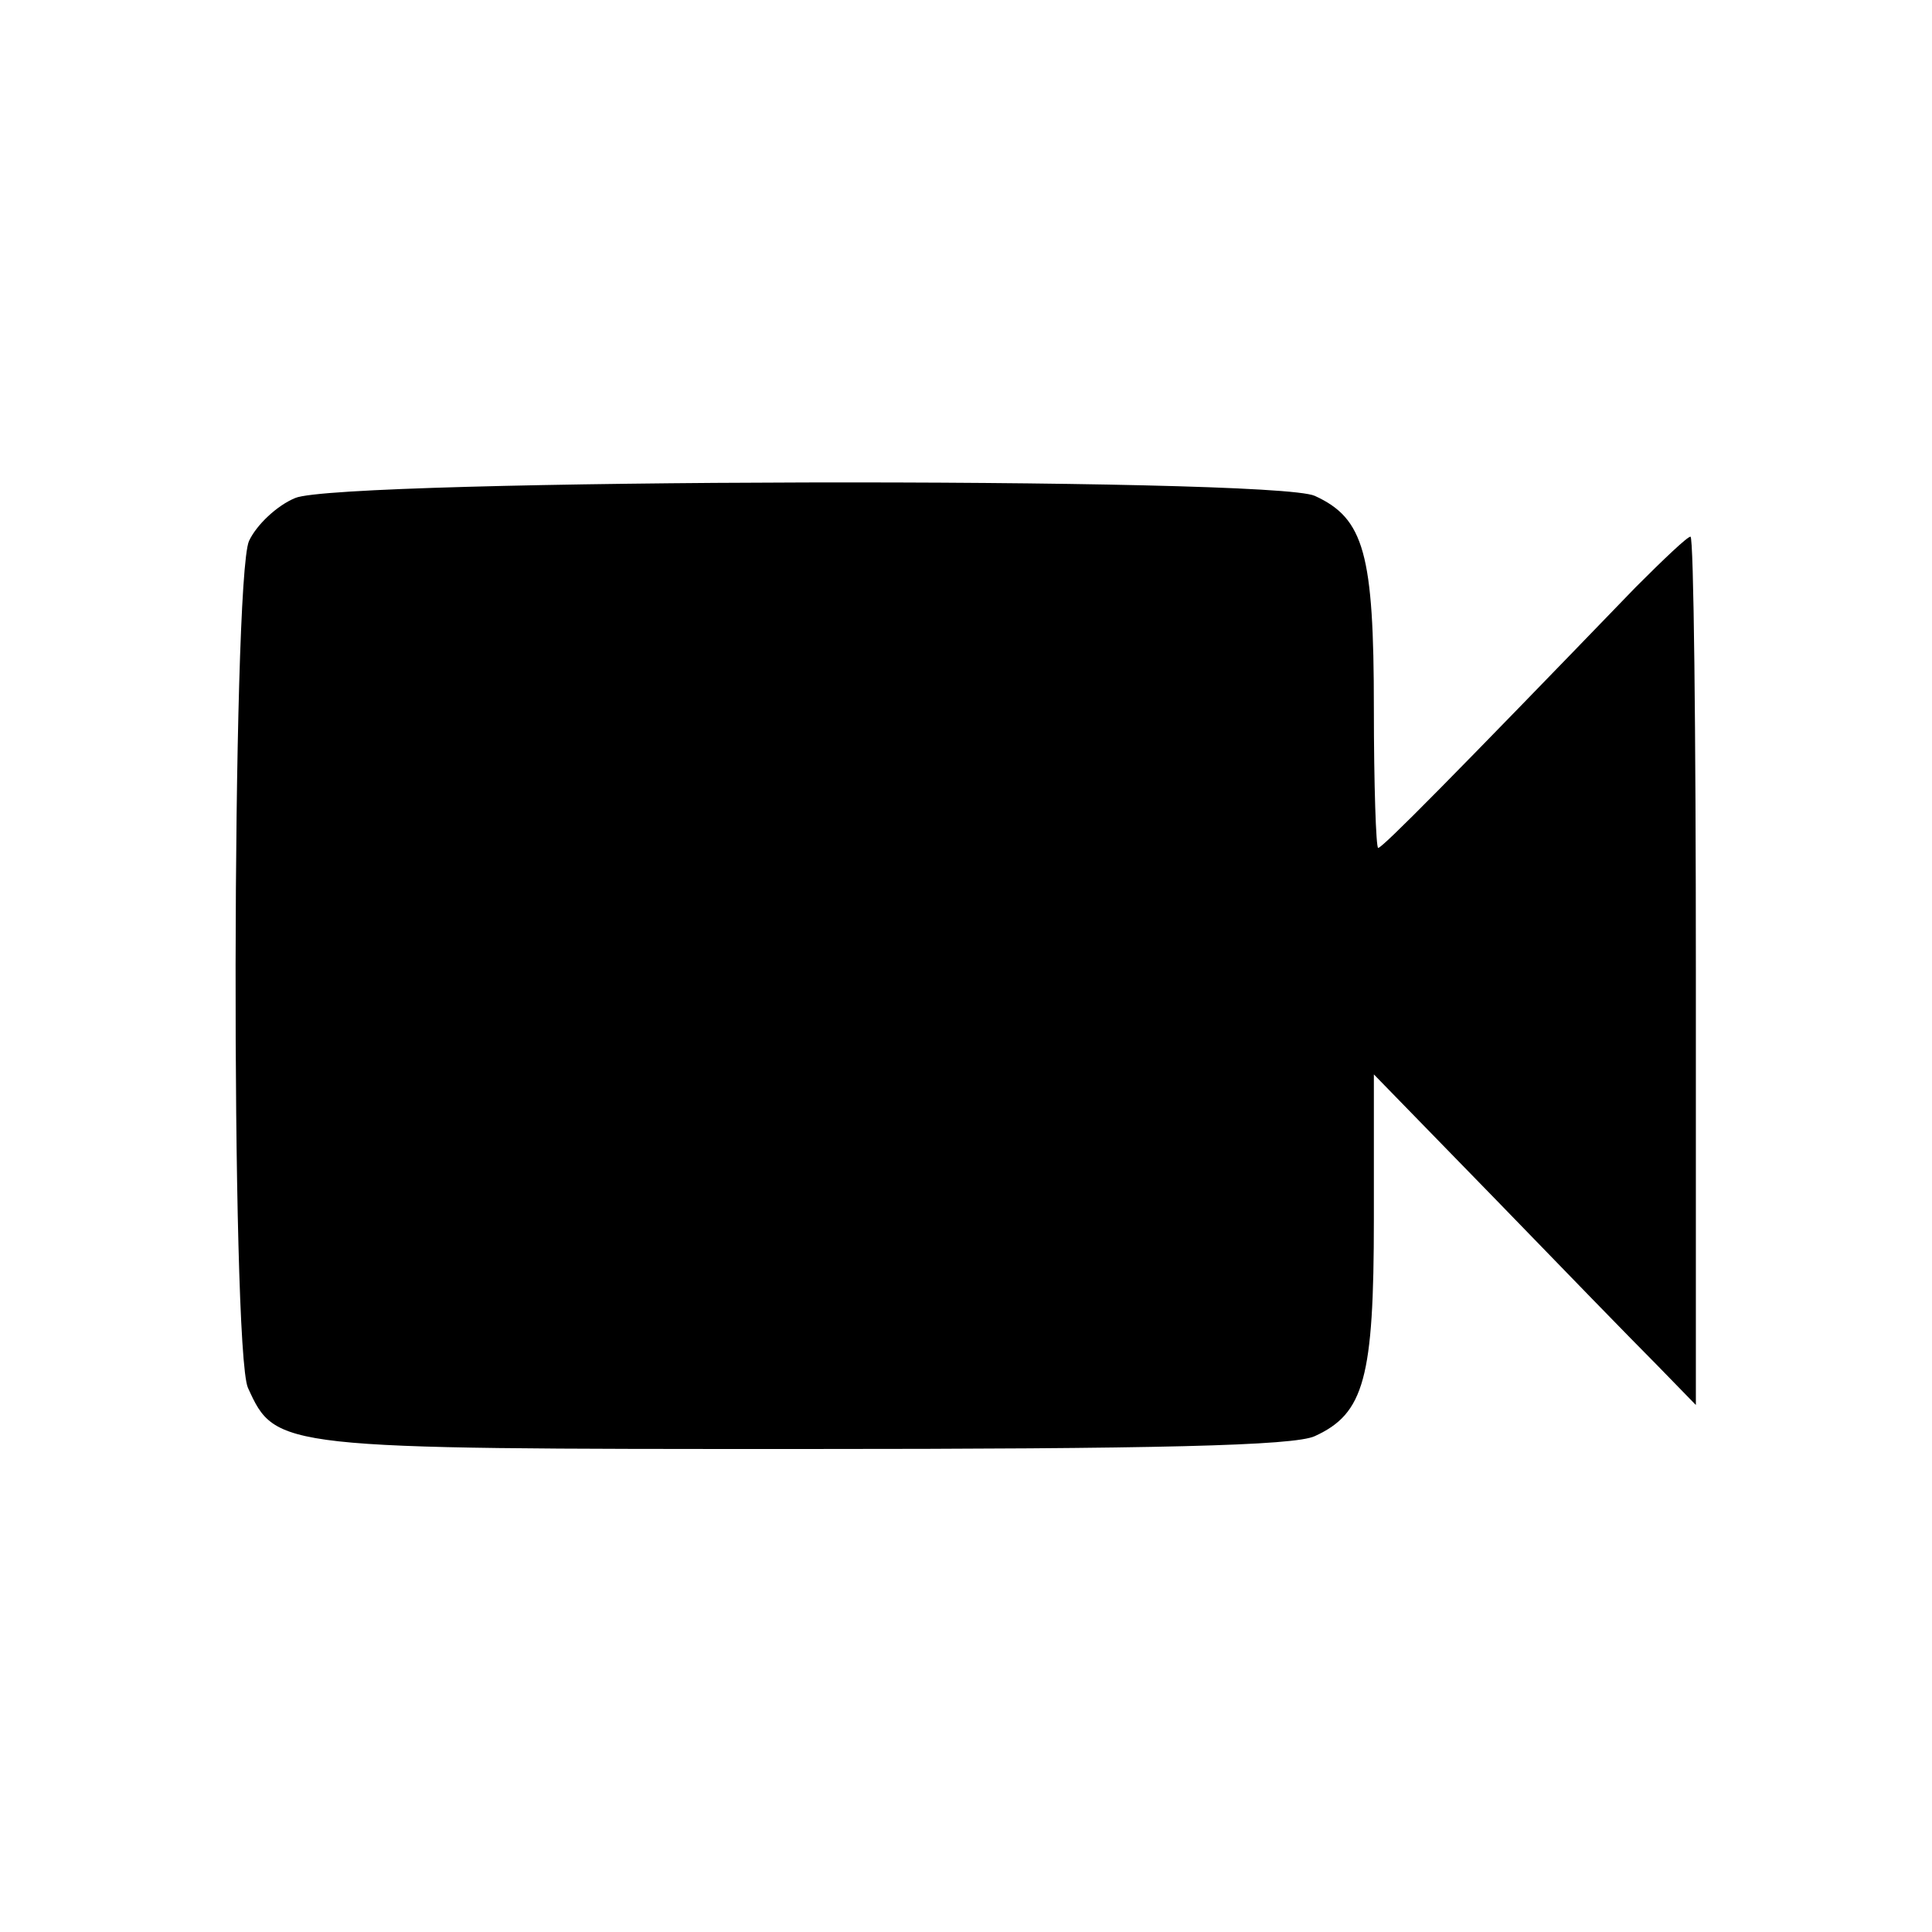
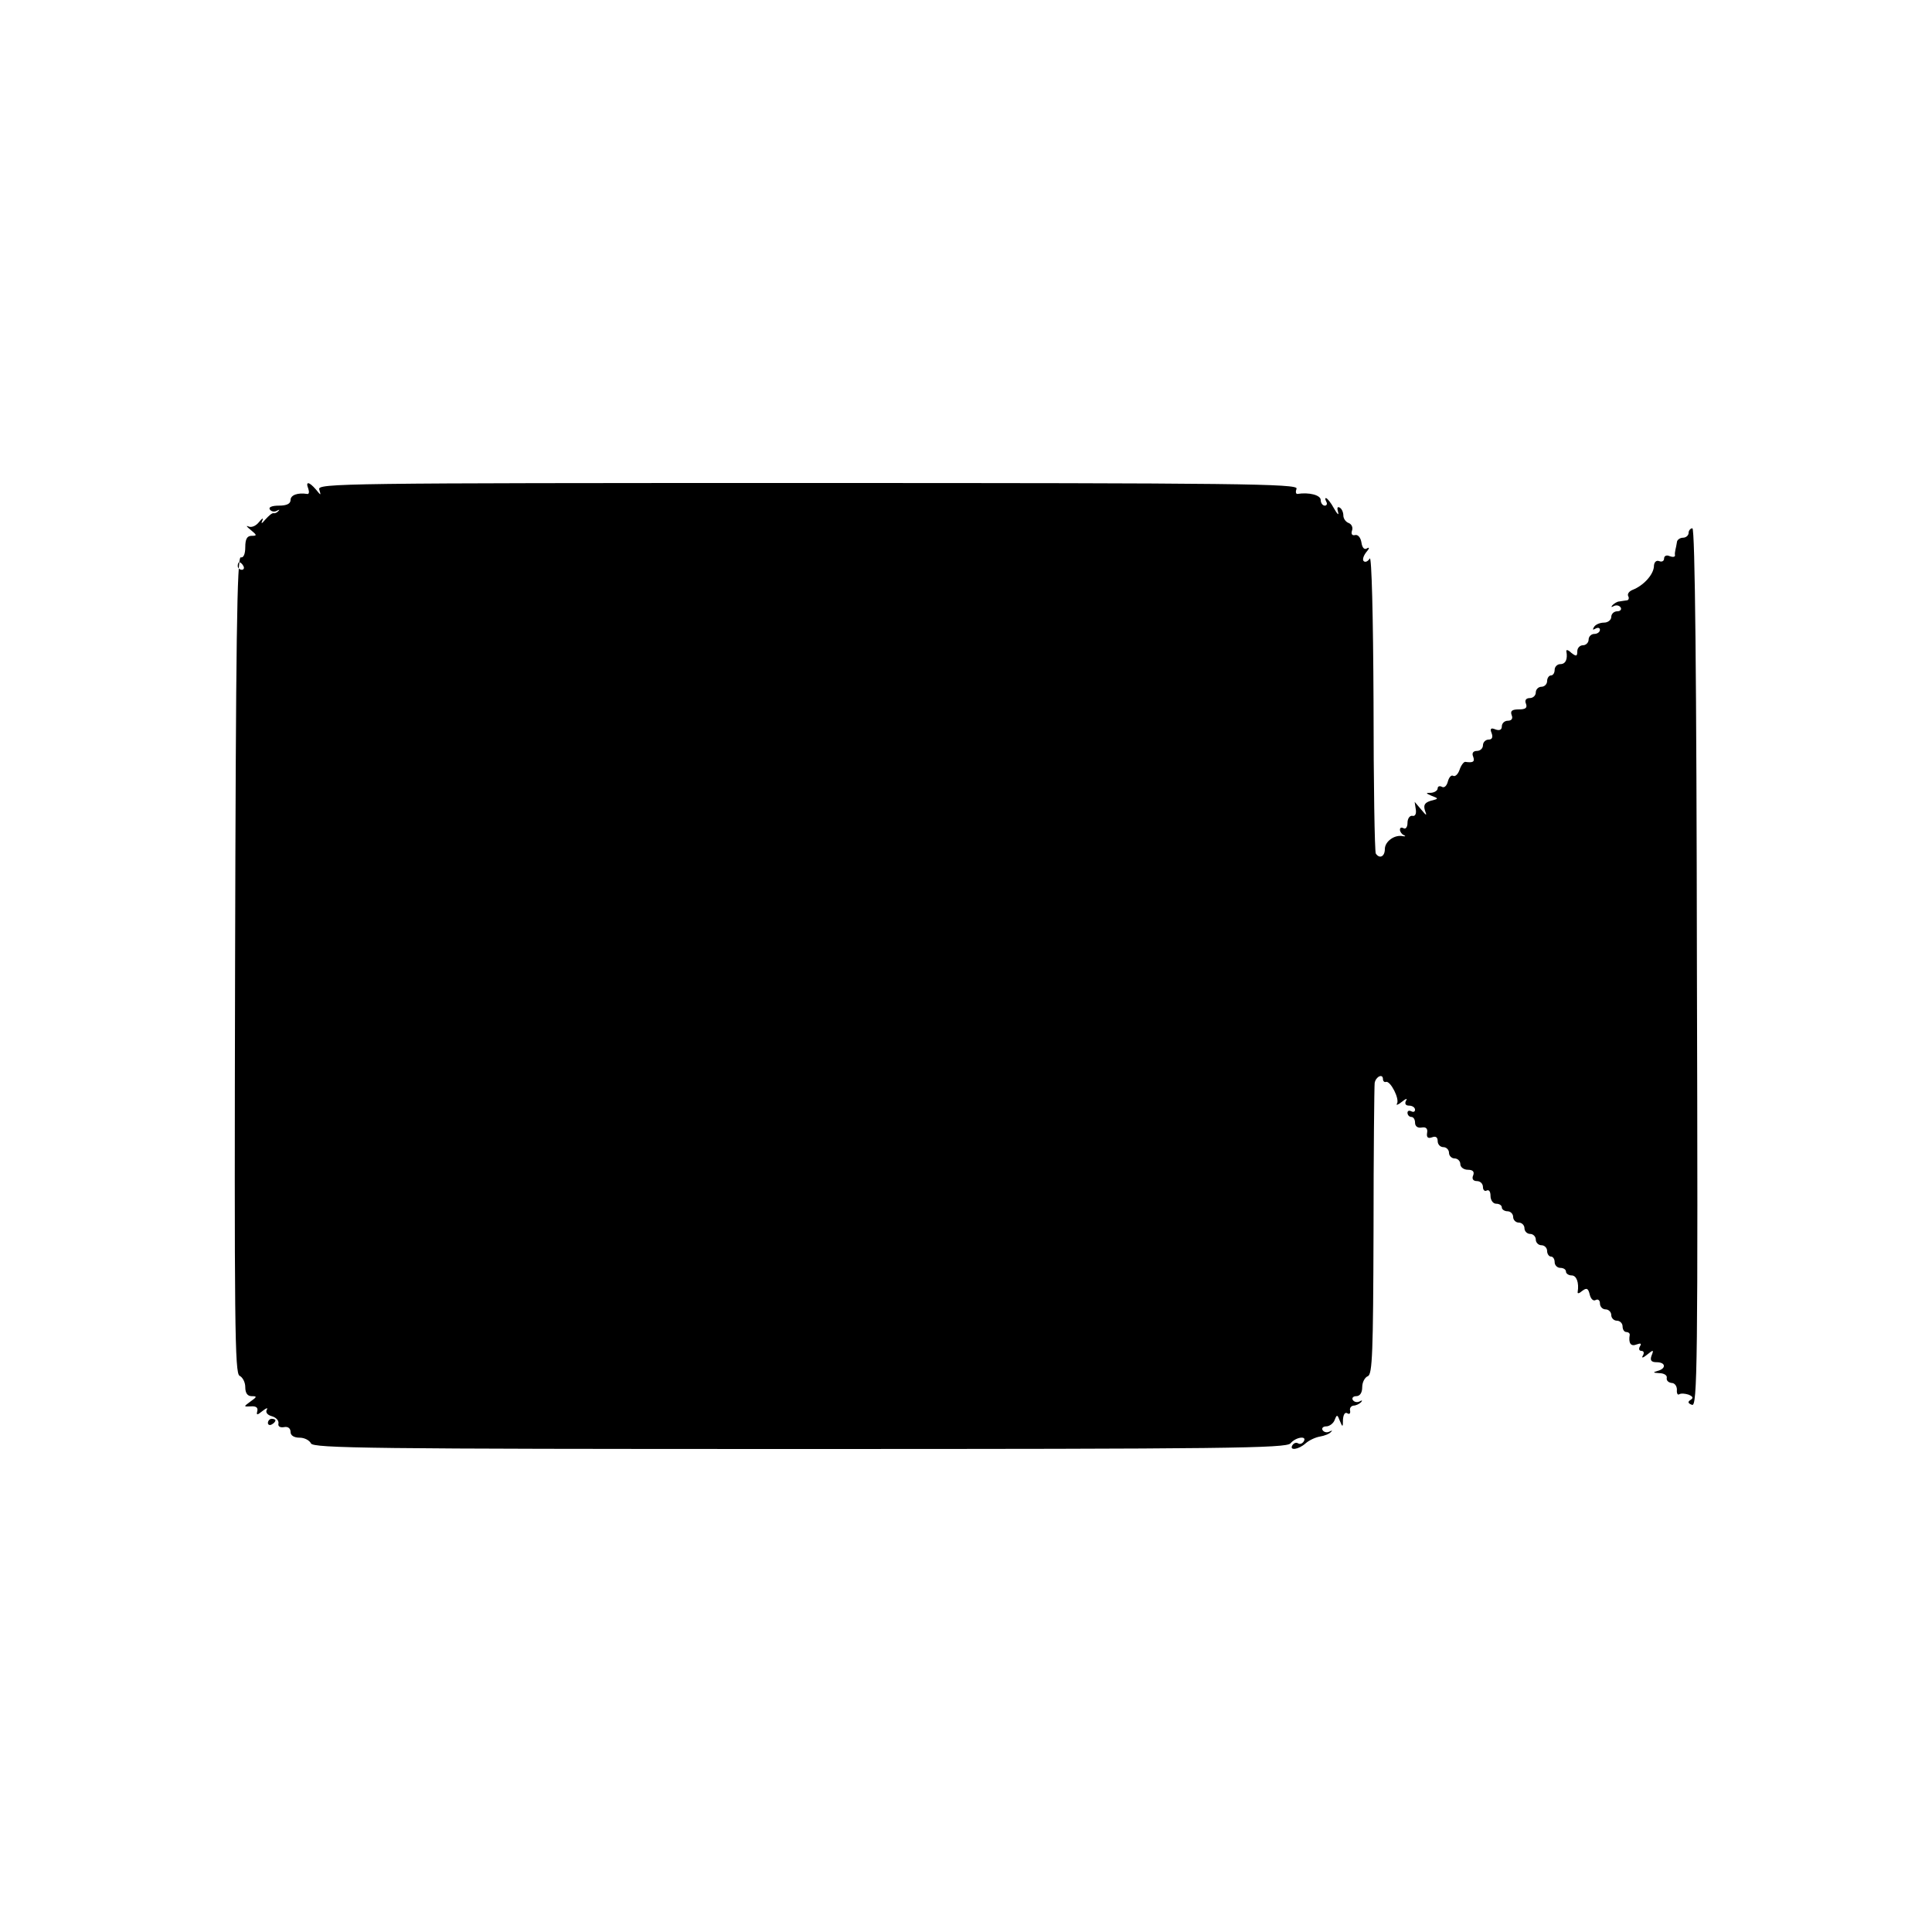
- <svg xmlns="http://www.w3.org/2000/svg" version="1.0" width="180pt" height="180pt" viewBox="0 0 180 180" preserveAspectRatio="xMidYMid meet">
-   <g transform="translate(0,180) scale(0.1,-0.1)" fill="#000000" stroke="none">
-     <path d="M275 1336 c-17 -7 -36 -25 -43 -40 -16 -36 -17 -753 -1 -789 26 -57 27 -57 518 -57 328 0 457 3 476 12 46 21 55 54 55 202 l0 135 113 -116 c61 -63 129 -133 150 -154 l37 -38 0 404 c0 223 -2 405 -5 405 -3 0 -25 -21 -51 -47 -170 -176 -236 -243 -240 -243 -2 0 -4 59 -4 130 0 144 -9 177 -55 198 -39 18 -909 16 -950 -2z" />
+ <svg xmlns="http://www.w3.org/2000/svg" version="1.0" width="512pt" height="512pt" viewBox="0 0 512 512" preserveAspectRatio="xMidYMid meet">
+   <g transform="translate(0,512) scale(0.1,-0.1)" fill="#000000" stroke="none">
+     <path d="M817 3825 c3 -9 2 -15 -3 -14 -25 4 -44 -3 -44 -16 0 -10 -10 -15 -31 -15 -18 0 -28 -4 -24 -10 4 -6 12 -7 18 -4 7 4 9 4 5 0 -3 -4 -9 -7 -13 -6 -4 1 -13 -7 -22 -17 -9 -11 -12 -12 -8 -3 4 9 0 7 -9 -4 -8 -10 -20 -15 -28 -11 -7 3 -4 -1 6 -9 17 -14 18 -16 3 -16 -12 0 -17 -8 -17 -30 0 -19 -5 -29 -12 -27 -10 1 -13 -221 -15 -1081 -2 -950 -1 -1083 12 -1088 8 -4 15 -17 15 -30 0 -16 6 -24 17 -24 15 0 14 -2 -3 -14 -19 -14 -19 -14 1 -13 13 1 19 -3 17 -12 -3 -12 -1 -12 14 0 10 8 15 9 11 3 -4 -7 2 -14 13 -17 11 -3 19 -11 18 -19 -2 -8 4 -12 15 -10 10 2 17 -3 17 -13 0 -9 9 -15 24 -15 13 0 26 -7 30 -15 5 -13 158 -15 1294 -15 1134 0 1291 2 1302 15 14 17 45 21 35 5 -4 -6 -10 -8 -15 -5 -5 3 -11 1 -15 -5 -9 -15 16 -12 35 5 9 8 26 16 38 18 12 2 25 7 29 12 5 4 3 5 -4 1 -6 -3 -14 -2 -18 4 -3 5 1 10 10 10 8 0 19 8 22 17 6 15 7 15 14 -3 7 -17 8 -17 8 4 1 13 5 20 11 17 6 -4 9 -1 8 6 -2 7 2 13 9 14 6 0 15 4 20 9 4 5 3 6 -4 2 -6 -3 -14 -2 -18 4 -3 5 1 10 9 10 10 0 16 9 16 24 0 13 7 26 15 29 12 5 14 63 15 384 0 208 2 385 3 393 3 17 22 26 22 10 0 -5 4 -9 8 -7 12 3 37 -46 29 -58 -3 -5 3 -3 13 5 11 9 16 10 11 3 -4 -8 -1 -13 8 -13 9 0 16 -5 16 -11 0 -5 -4 -7 -10 -4 -6 3 -10 1 -10 -4 0 -6 5 -11 10 -11 6 0 10 -7 10 -15 0 -10 7 -15 18 -13 11 2 16 -3 14 -14 -2 -12 2 -16 13 -12 10 4 15 0 15 -10 0 -9 7 -16 15 -16 8 0 15 -7 15 -15 0 -8 7 -15 15 -15 8 0 15 -7 15 -15 0 -8 9 -15 20 -15 13 0 18 -5 14 -15 -4 -9 0 -15 10 -15 9 0 16 -7 16 -16 0 -8 5 -12 10 -9 6 3 10 -3 10 -14 0 -12 7 -21 15 -21 8 0 15 -4 15 -10 0 -5 7 -10 15 -10 8 0 15 -7 15 -15 0 -8 7 -15 15 -15 8 0 15 -7 15 -15 0 -8 7 -15 15 -15 8 0 15 -7 15 -15 0 -8 7 -15 15 -15 8 0 15 -7 15 -15 0 -8 5 -15 10 -15 6 0 10 -7 10 -15 0 -8 7 -15 15 -15 8 0 15 -4 15 -10 0 -5 7 -10 15 -10 13 0 20 -19 16 -44 -1 -5 4 -4 12 3 12 9 16 7 20 -10 3 -12 10 -18 16 -14 6 3 11 -1 11 -9 0 -9 7 -16 15 -16 8 0 15 -7 15 -15 0 -8 7 -15 15 -15 8 0 15 -7 15 -15 0 -8 4 -15 10 -15 5 0 9 -3 9 -7 -4 -23 3 -32 18 -26 11 4 14 3 9 -5 -4 -7 -2 -12 4 -12 6 0 8 -5 4 -12 -5 -8 0 -7 11 2 17 14 18 13 12 -2 -5 -13 -1 -18 13 -18 25 0 26 -17 3 -23 -14 -4 -12 -5 4 -6 13 0 22 -6 20 -13 -1 -7 5 -12 13 -13 8 0 14 -8 14 -18 -1 -9 2 -15 6 -12 5 3 16 2 25 -1 12 -5 13 -9 5 -14 -8 -5 -7 -9 4 -13 14 -6 16 101 13 1158 -1 768 -5 1165 -12 1165 -5 0 -10 -6 -10 -12 0 -7 -7 -13 -15 -13 -8 0 -16 -6 -16 -12 -1 -7 -3 -16 -4 -20 -1 -5 -2 -11 -1 -15 0 -4 -6 -5 -14 -2 -8 4 -15 1 -15 -6 0 -7 -6 -10 -13 -7 -8 3 -14 -3 -14 -15 -2 -22 -28 -50 -56 -61 -10 -4 -15 -11 -12 -17 3 -5 1 -11 -4 -11 -6 -1 -15 -2 -20 -3 -5 0 -13 -5 -18 -10 -4 -5 -3 -6 4 -2 6 3 14 2 18 -4 3 -5 -1 -10 -9 -10 -9 0 -16 -7 -16 -15 0 -8 -9 -15 -19 -15 -11 0 -23 -5 -27 -12 -4 -7 -3 -8 4 -4 7 4 12 2 12 -3 0 -6 -7 -11 -15 -11 -8 0 -15 -7 -15 -15 0 -8 -7 -15 -15 -15 -8 0 -15 -7 -15 -16 0 -14 -3 -14 -16 -4 -8 8 -14 9 -13 4 4 -21 -2 -34 -16 -34 -8 0 -15 -7 -15 -15 0 -8 -4 -15 -10 -15 -5 0 -10 -7 -10 -15 0 -8 -7 -15 -15 -15 -8 0 -15 -7 -15 -15 0 -8 -7 -15 -16 -15 -10 0 -14 -6 -10 -15 4 -11 -1 -15 -19 -15 -18 0 -23 -4 -19 -15 4 -9 0 -15 -10 -15 -9 0 -16 -7 -16 -15 0 -9 -6 -12 -17 -8 -12 5 -15 2 -10 -10 4 -11 1 -17 -8 -17 -8 0 -15 -7 -15 -15 0 -8 -7 -15 -16 -15 -10 0 -14 -6 -10 -15 5 -14 0 -17 -21 -14 -4 0 -11 -9 -15 -21 -4 -12 -12 -19 -17 -16 -5 3 -11 -4 -14 -15 -3 -12 -10 -18 -16 -14 -6 3 -11 1 -11 -4 0 -6 -8 -11 -17 -12 -16 0 -15 -1 1 -8 19 -7 19 -8 -2 -13 -16 -5 -20 -11 -16 -25 6 -16 5 -16 -10 2 l-17 20 3 -20 c2 -12 -2 -19 -9 -17 -7 1 -13 -7 -13 -19 0 -11 -5 -17 -10 -14 -6 3 -10 2 -10 -4 0 -5 5 -12 10 -14 6 -3 5 -4 -2 -3 -22 5 -48 -14 -48 -34 0 -20 -14 -27 -24 -12 -3 5 -6 186 -6 402 -1 227 -5 388 -10 380 -5 -8 -12 -11 -16 -7 -4 3 -1 14 7 24 8 9 9 14 2 10 -7 -5 -13 1 -15 15 -2 13 -9 22 -17 20 -8 -2 -11 3 -8 12 3 8 -1 17 -9 20 -8 3 -14 12 -14 20 0 8 -4 18 -10 21 -6 3 -7 -1 -4 -12 3 -10 -2 -6 -11 10 -8 15 -18 27 -21 27 -3 0 -2 -4 1 -10 3 -5 1 -10 -4 -10 -6 0 -11 7 -11 15 0 13 -31 21 -62 16 -4 0 -5 6 -2 14 5 13 -153 15 -1295 15 -1236 0 -1300 -1 -1295 -17 5 -17 5 -17 -9 0 -18 21 -28 22 -20 2z m-172 -205 c3 -5 1 -10 -4 -10 -6 0 -11 5 -11 10 0 6 2 10 4 10 3 0 8 -4 11 -10z" />
+     <path d="M710 1349 c0 -5 5 -7 10 -4 6 3 10 8 10 11 0 2 -4 4 -10 4 -5 0 -10 -5 -10 -11z" />
  </g>
</svg>
